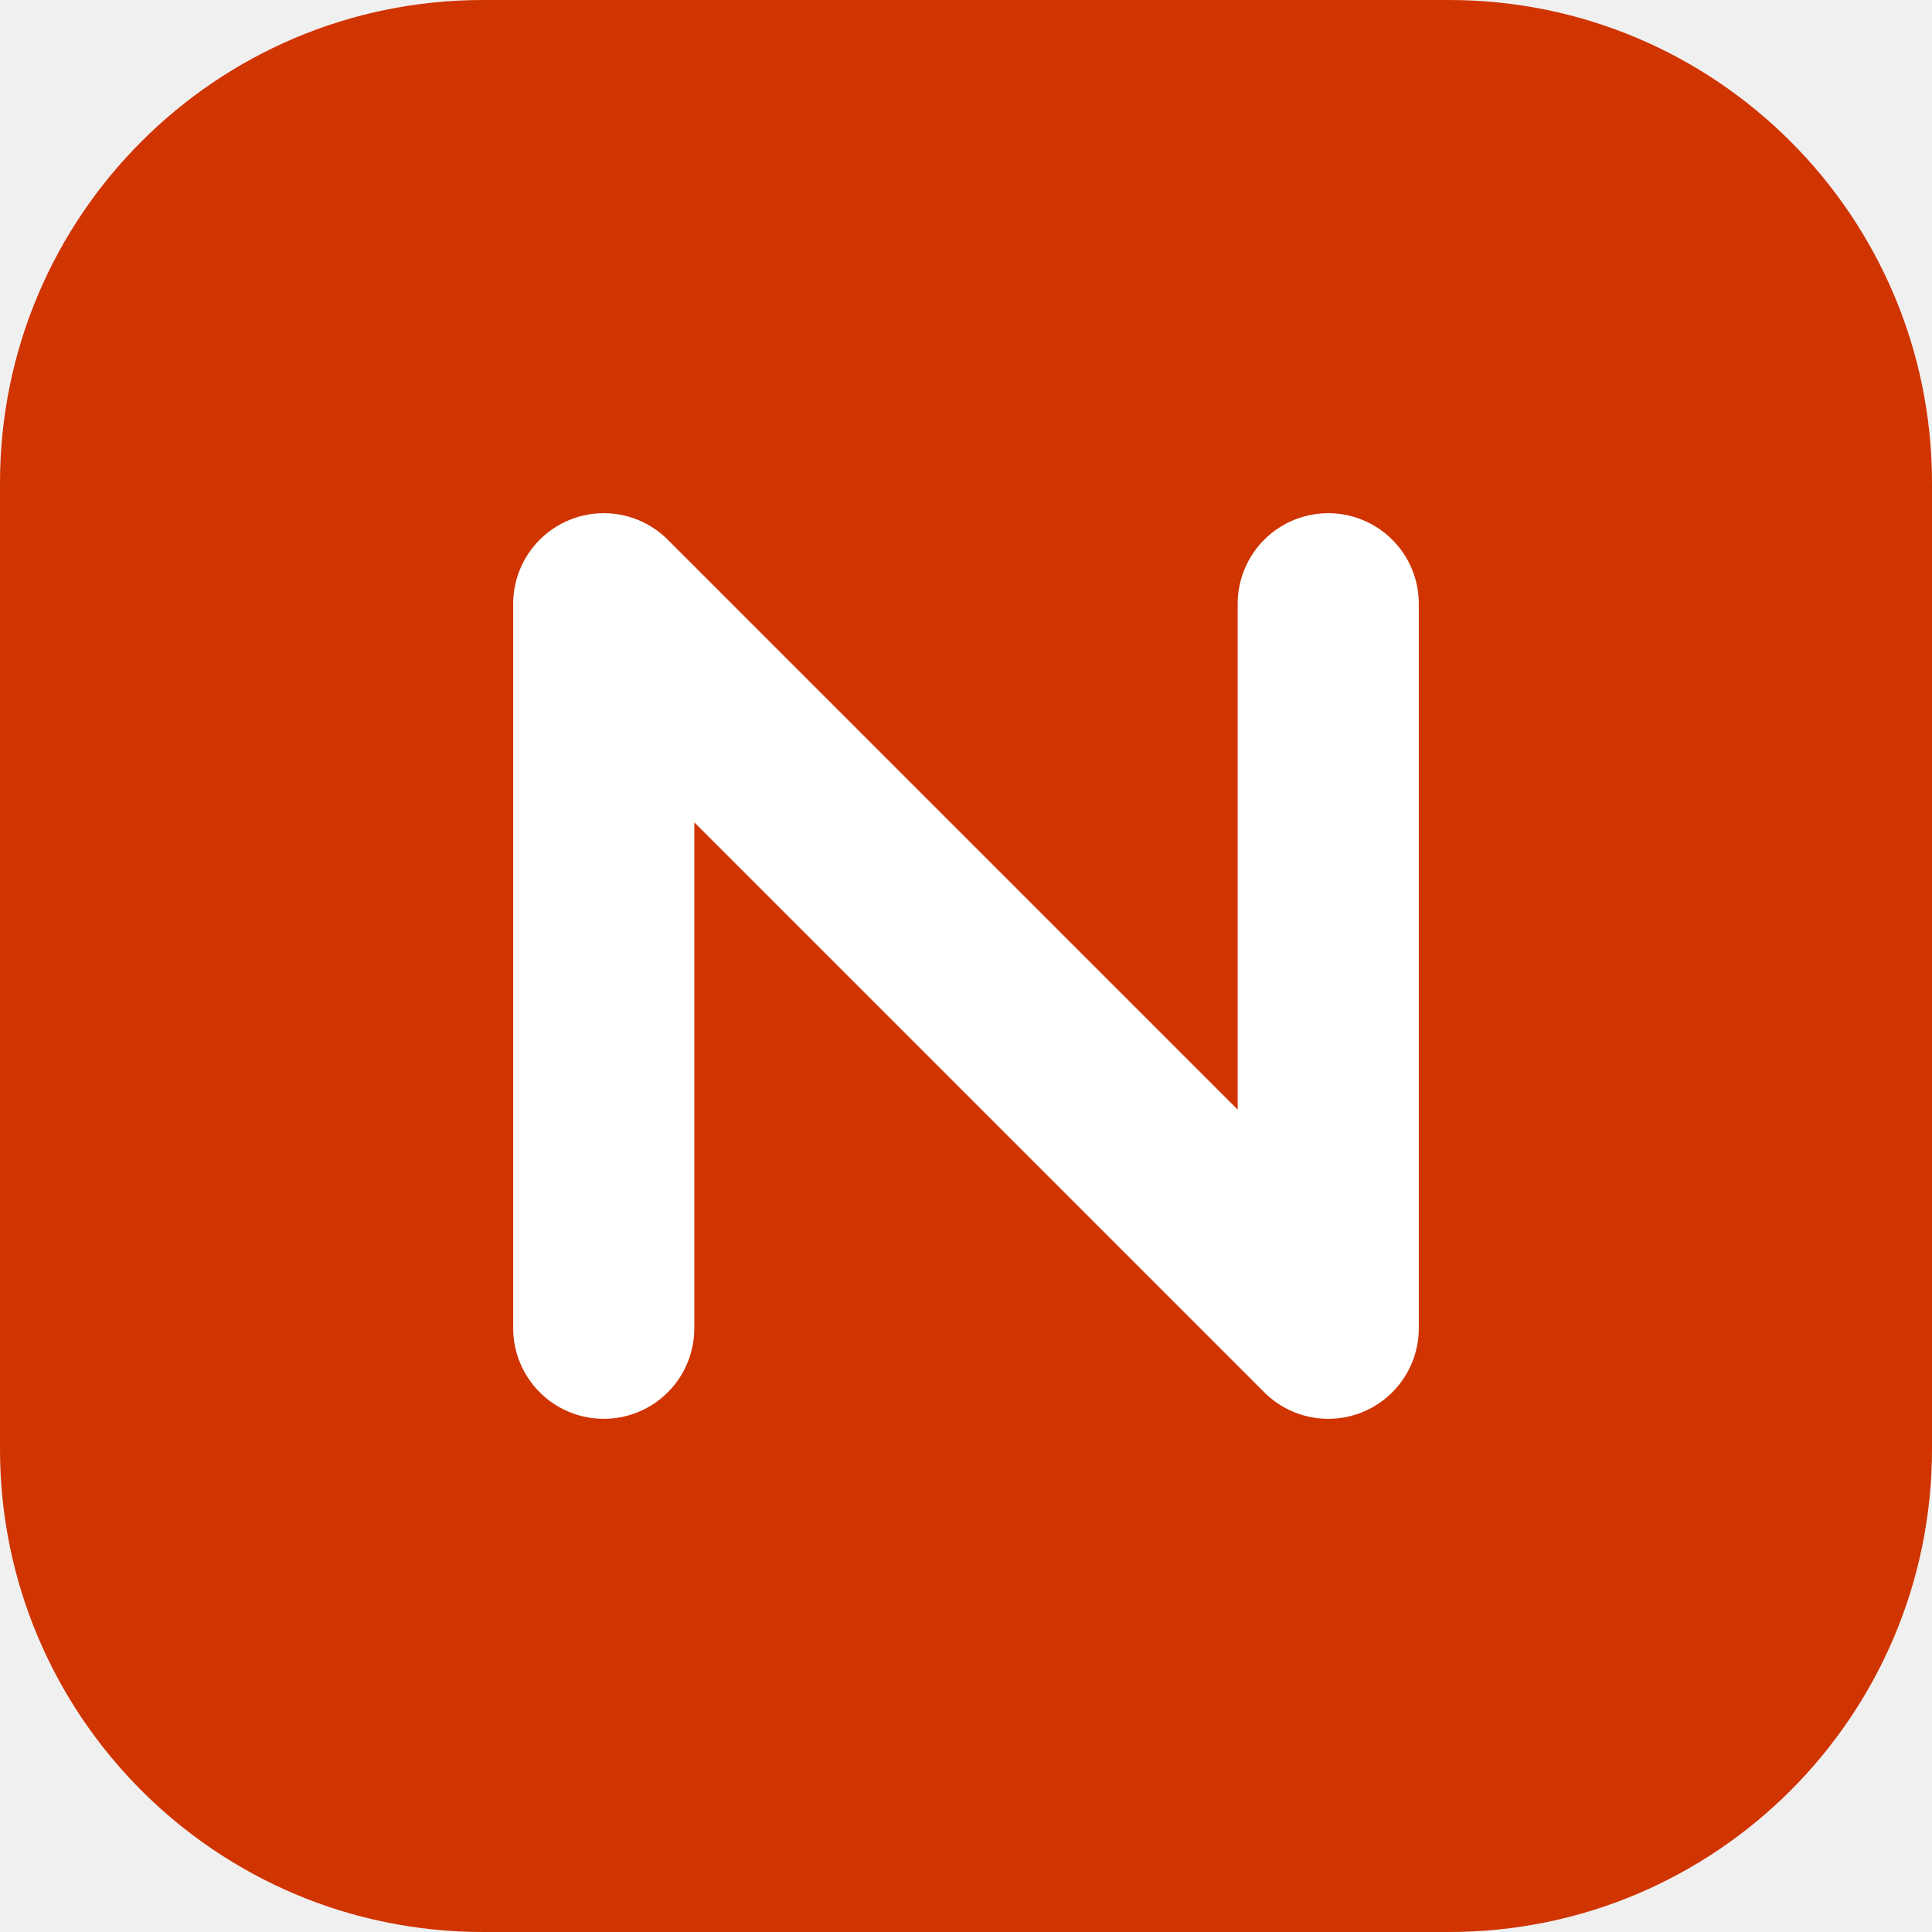
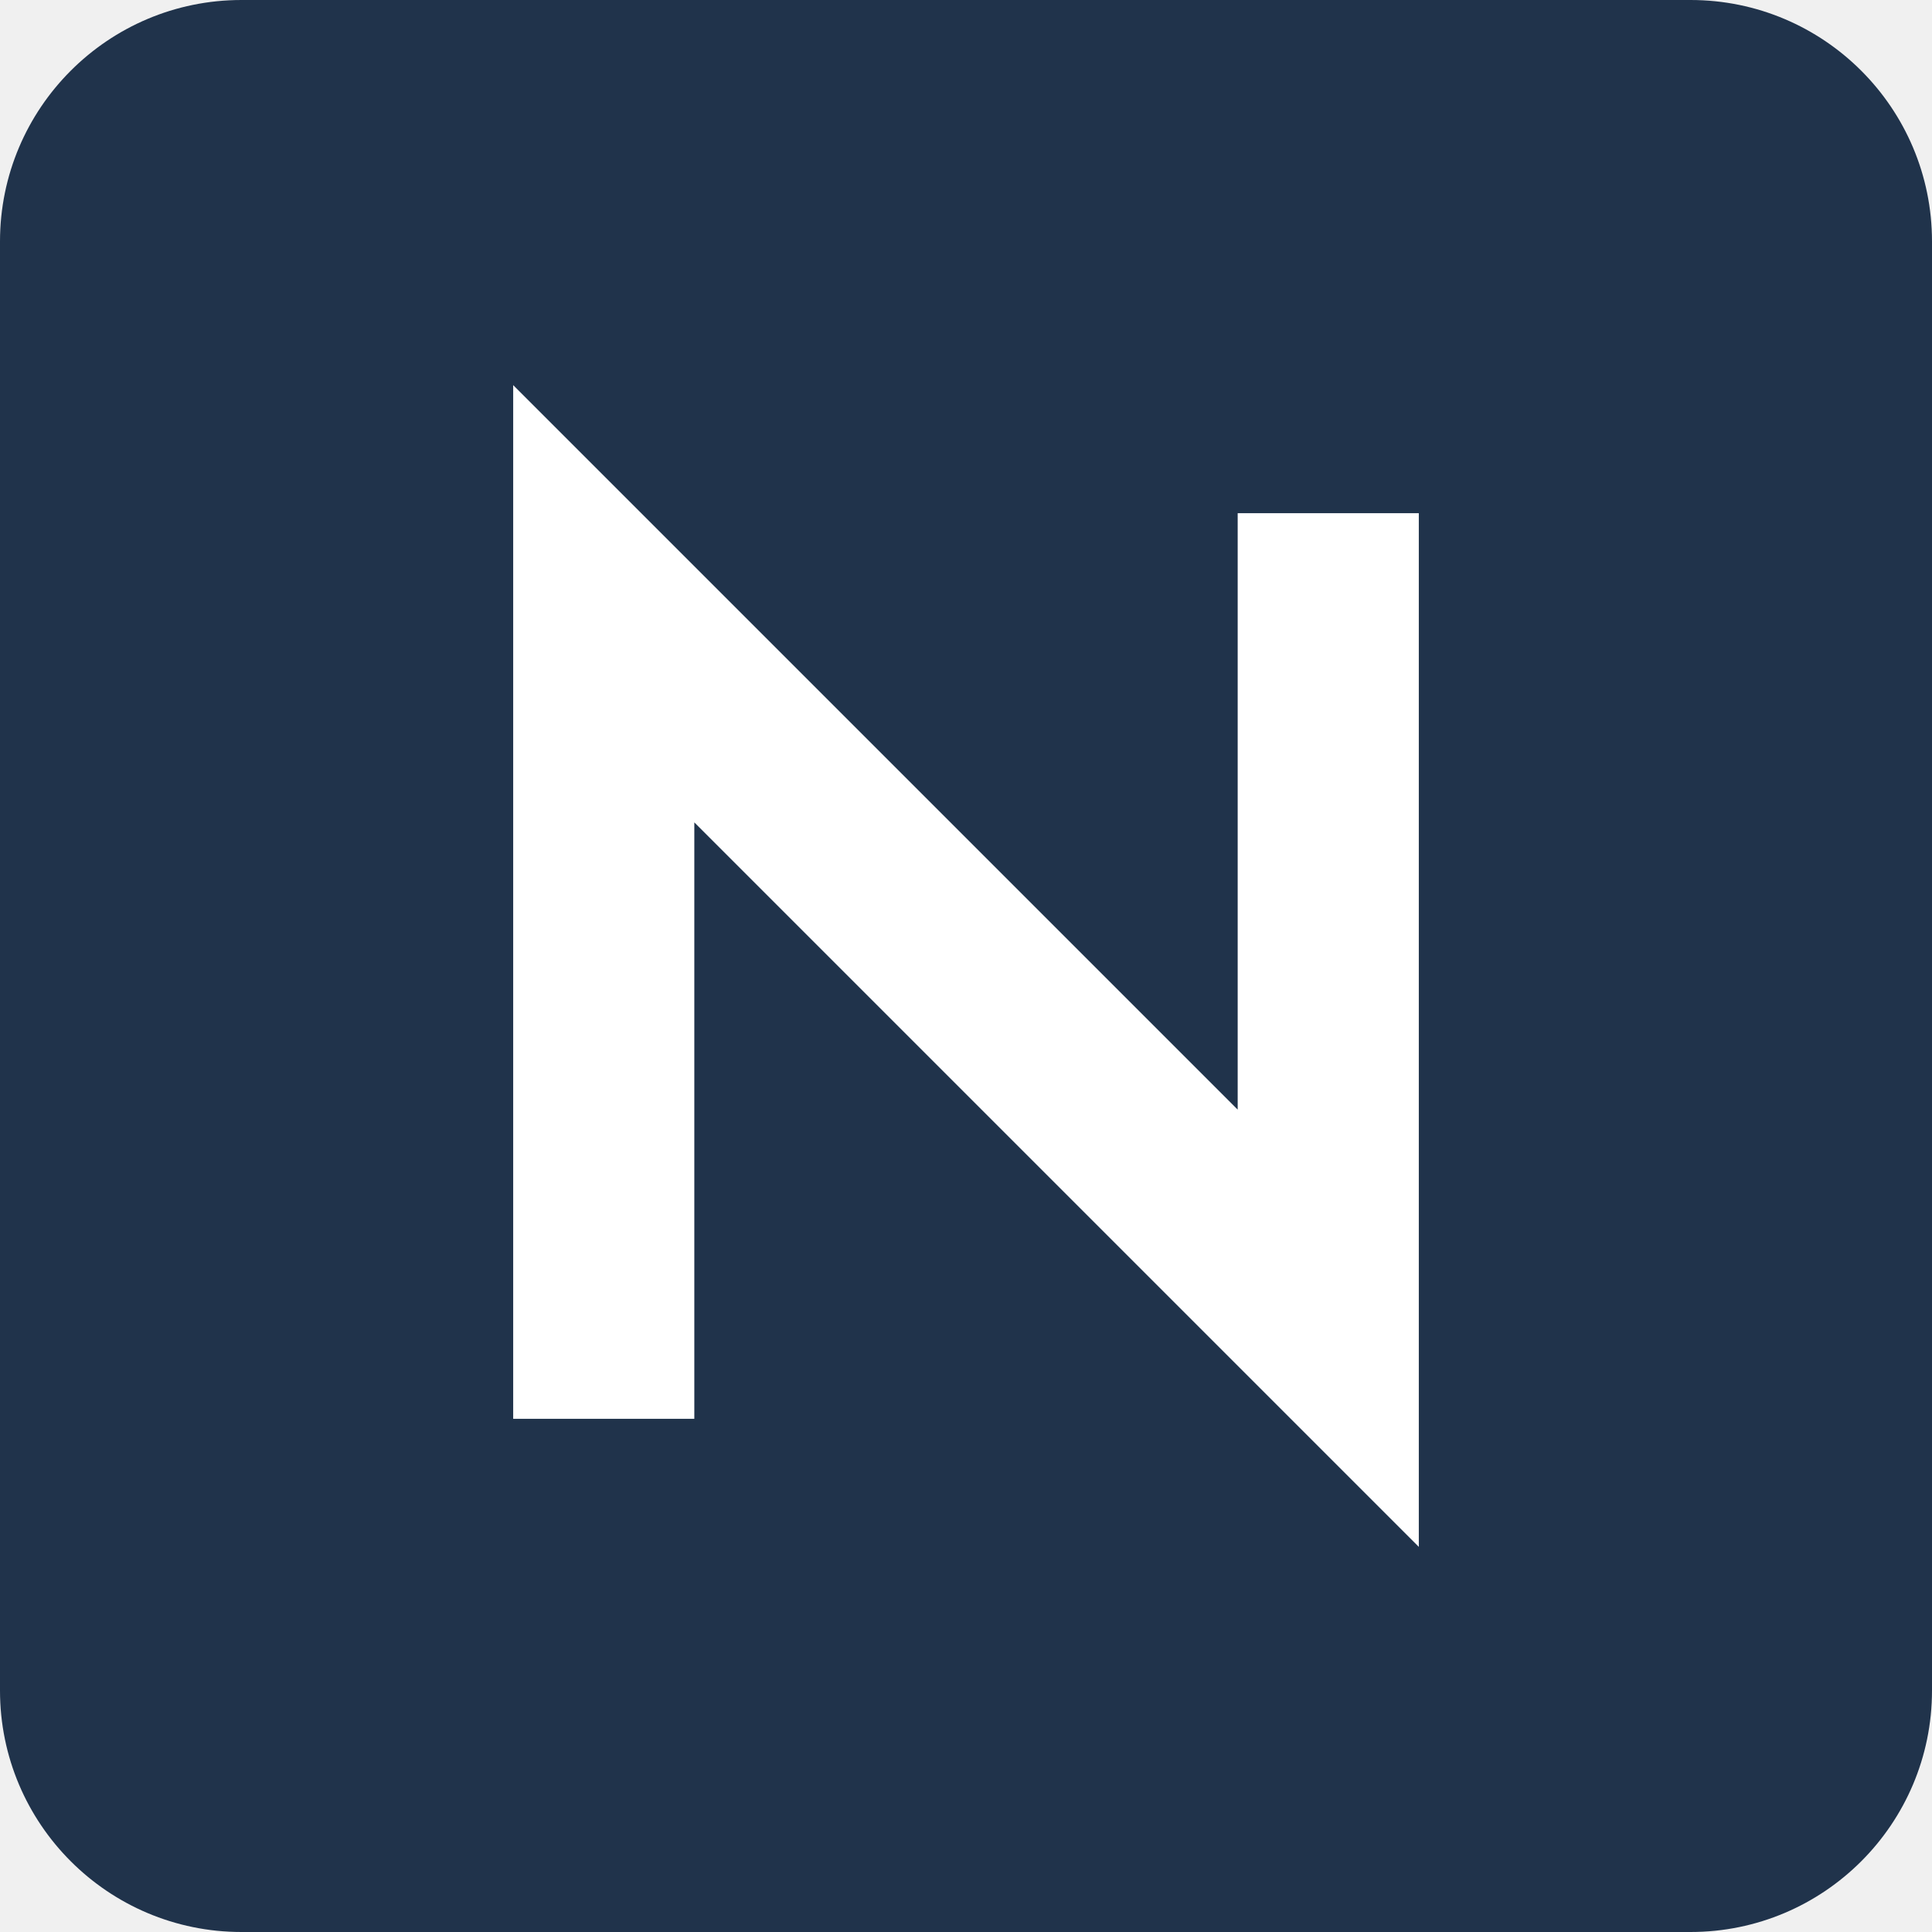
<svg xmlns="http://www.w3.org/2000/svg" viewBox="0 0 32 32">
-   <rect width="32" height="32" rx="8" fill="hsl(15 100% 40.75%)" />
-   <path d="M10 22V10l12 12V10" fill="none" stroke="#fff" stroke-width="3" stroke-linecap="round" stroke-linejoin="round" />
+   <rect width="32" height="32" rx="4" fill="#20334b" />
+   <path d="M10 22V10l12 12V10" fill="none" stroke="#fff" stroke-width="3" stroke-linecap="square" stroke-linejoin="miter" />
</svg>
